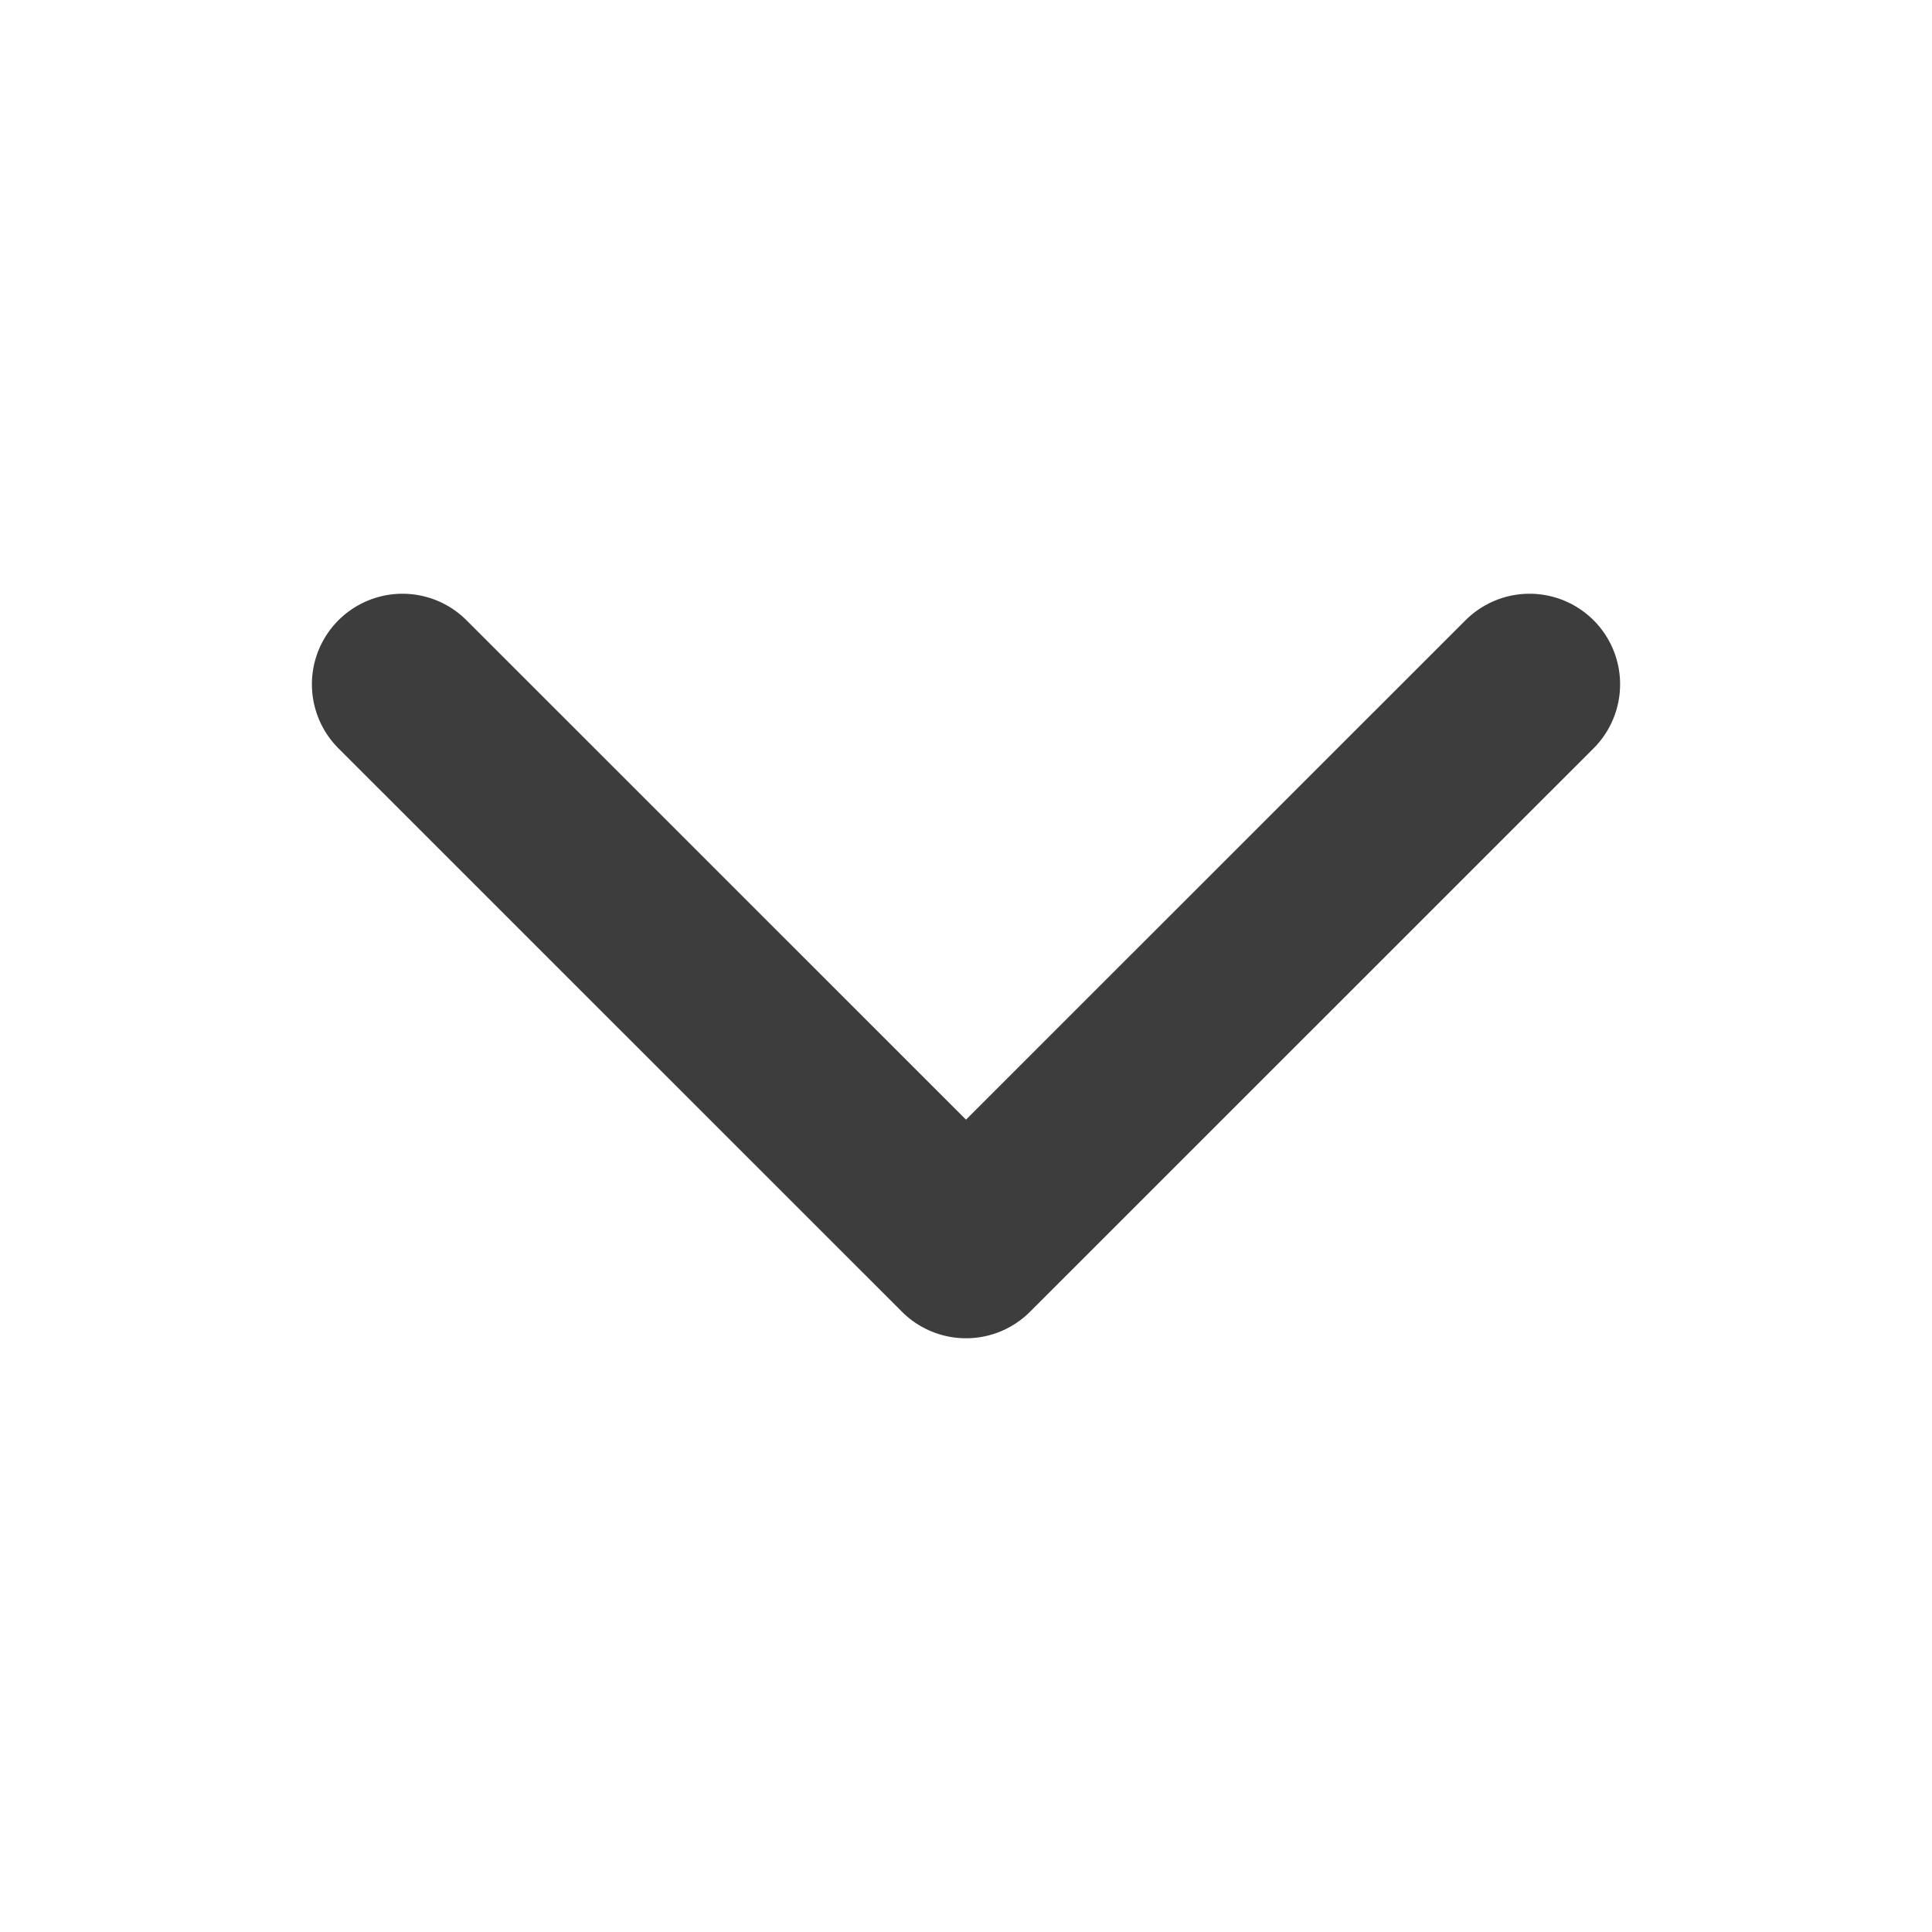
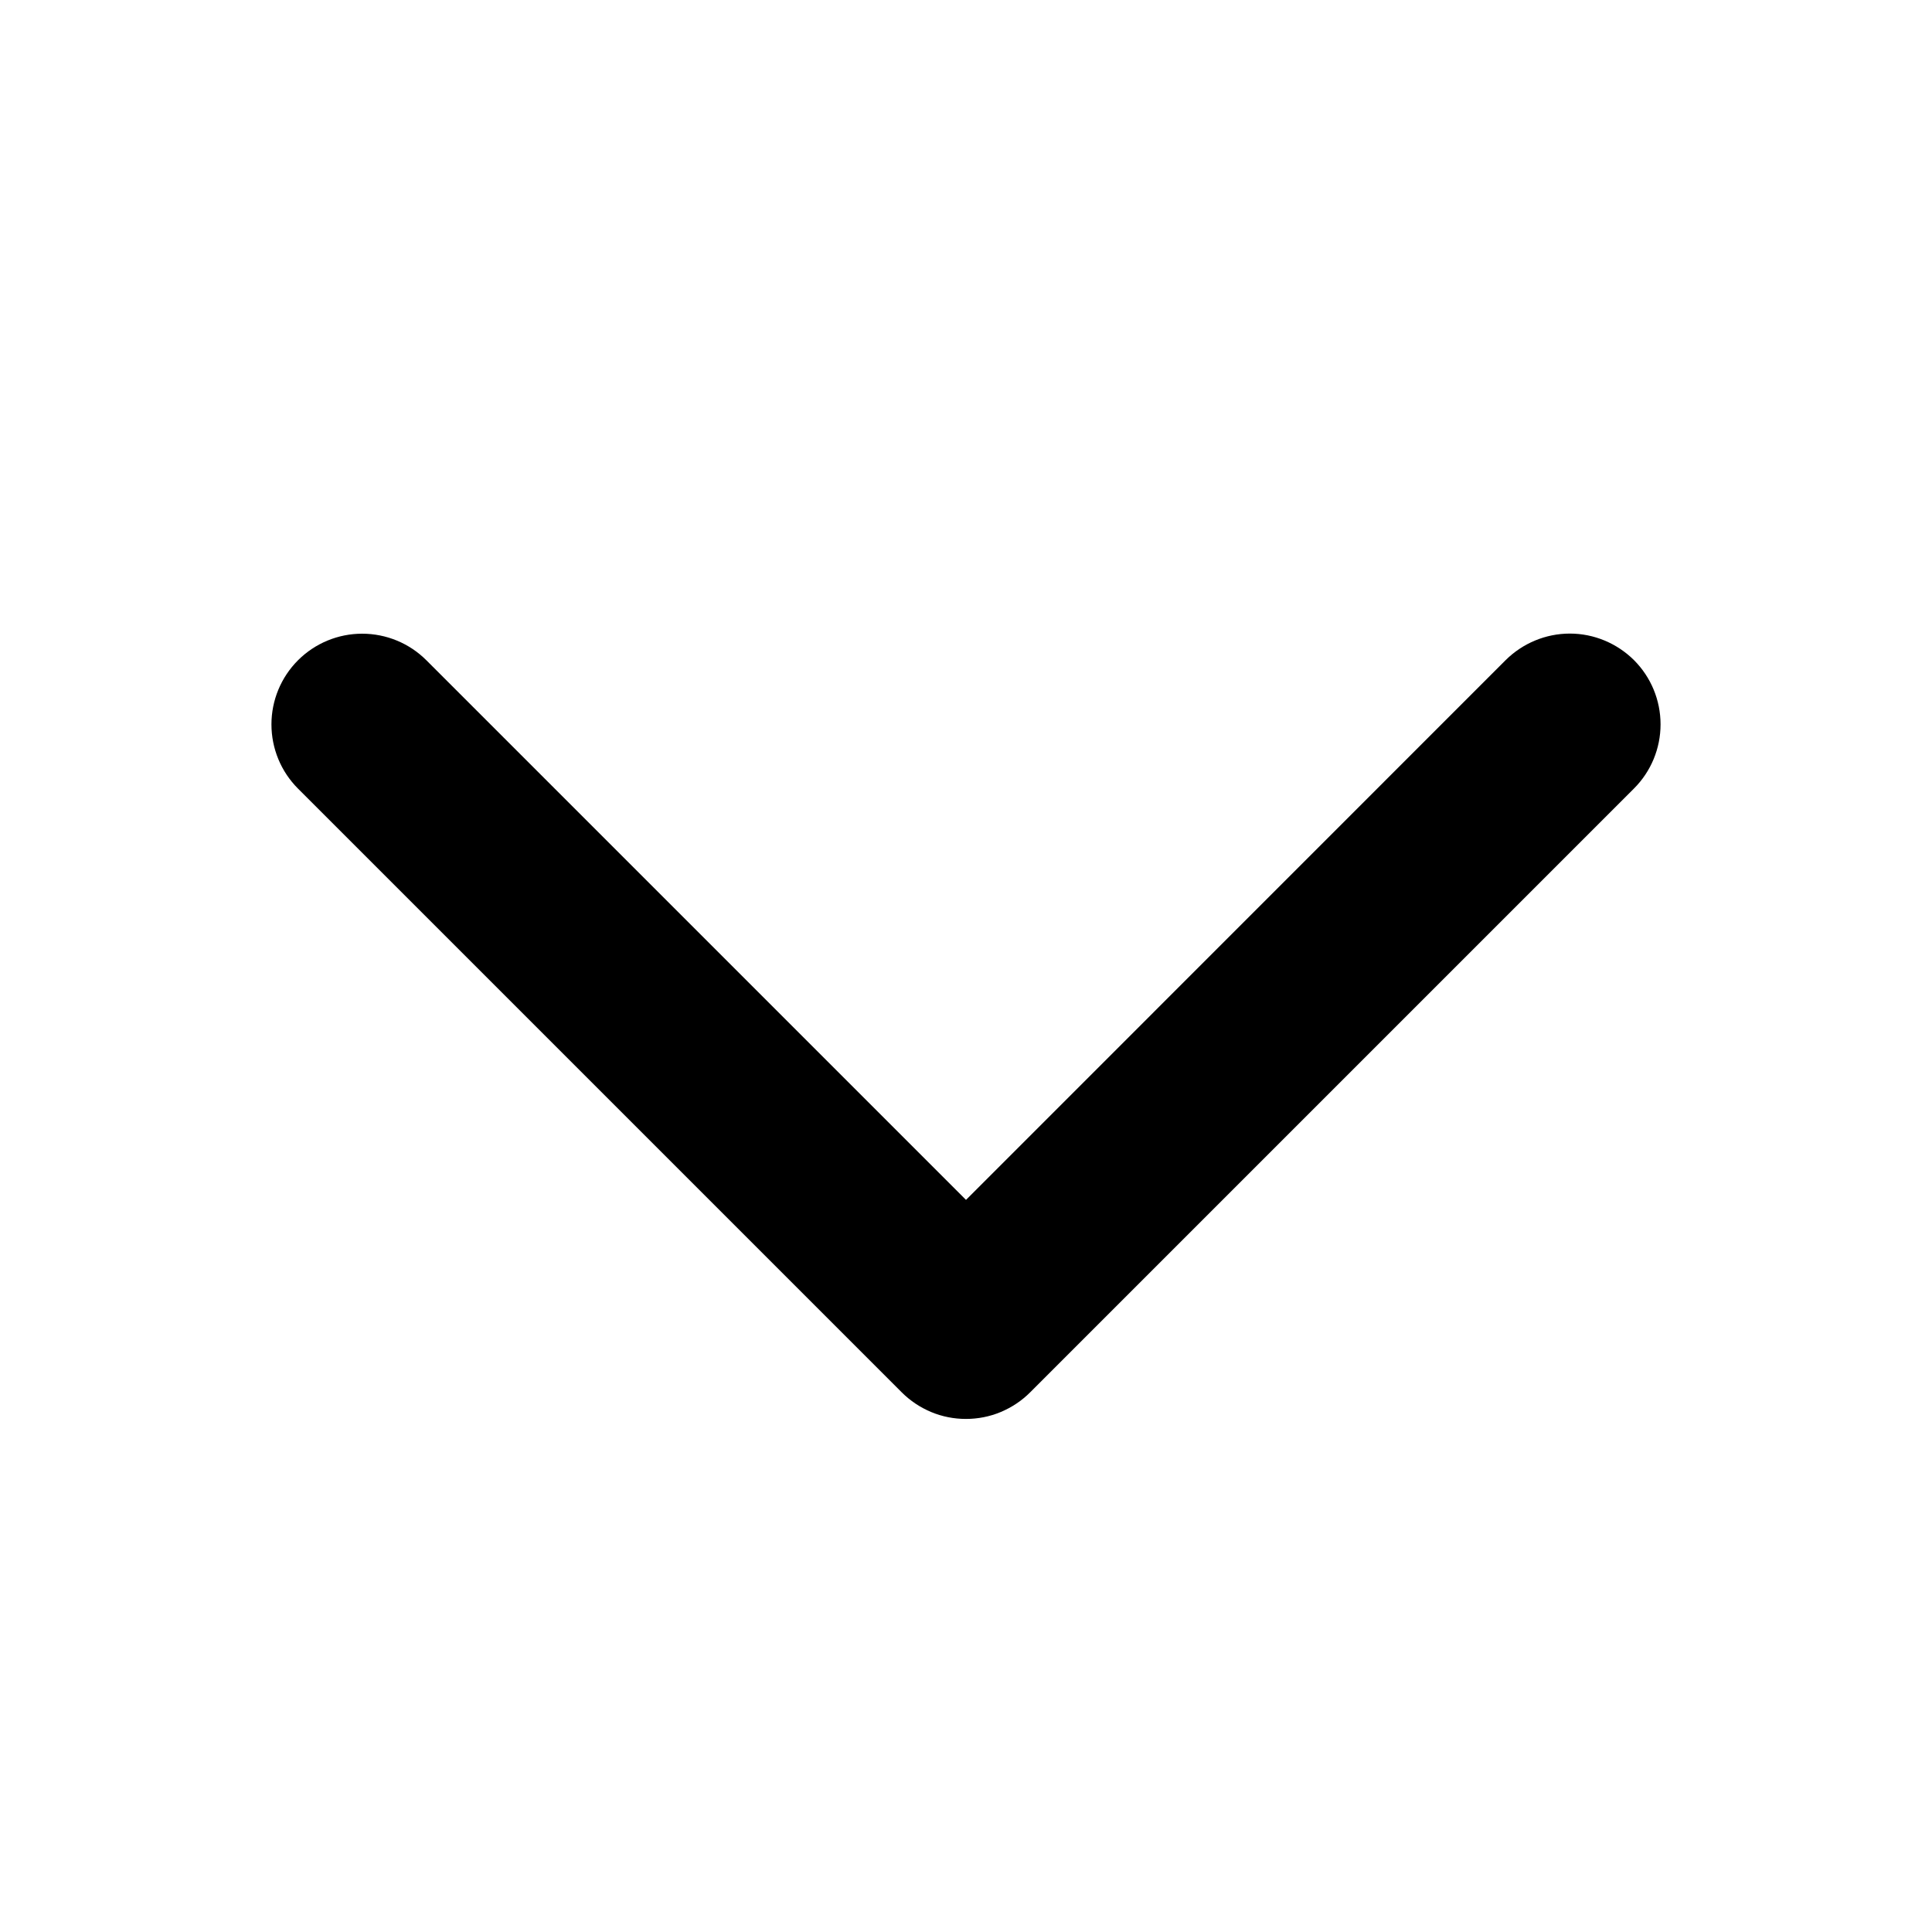
<svg xmlns="http://www.w3.org/2000/svg" width="16" height="16" viewBox="0 0 16 16" fill="none">
-   <path d="M12.667 5.667L8 10.333L3.333 5.667" stroke="#3D3D3D" stroke-width="1.5" stroke-linecap="round" stroke-linejoin="round" />
+   <path d="M13.531 6.531L8.531 11.531C8.461 11.601 8.378 11.656 8.287 11.694C8.196 11.732 8.098 11.751 7.999 11.751C7.901 11.751 7.803 11.732 7.712 11.694C7.621 11.656 7.538 11.601 7.468 11.531L2.468 6.531C2.327 6.39 2.248 6.199 2.248 5.999C2.248 5.8 2.327 5.609 2.468 5.468C2.609 5.327 2.8 5.248 2.999 5.248C3.199 5.248 3.39 5.327 3.531 5.468L8 9.937L12.469 5.467C12.61 5.327 12.801 5.247 13.001 5.247C13.2 5.247 13.391 5.327 13.532 5.467C13.673 5.608 13.752 5.799 13.752 5.999C13.752 6.198 13.673 6.389 13.532 6.53L13.531 6.531Z" fill="black" />
</svg>
